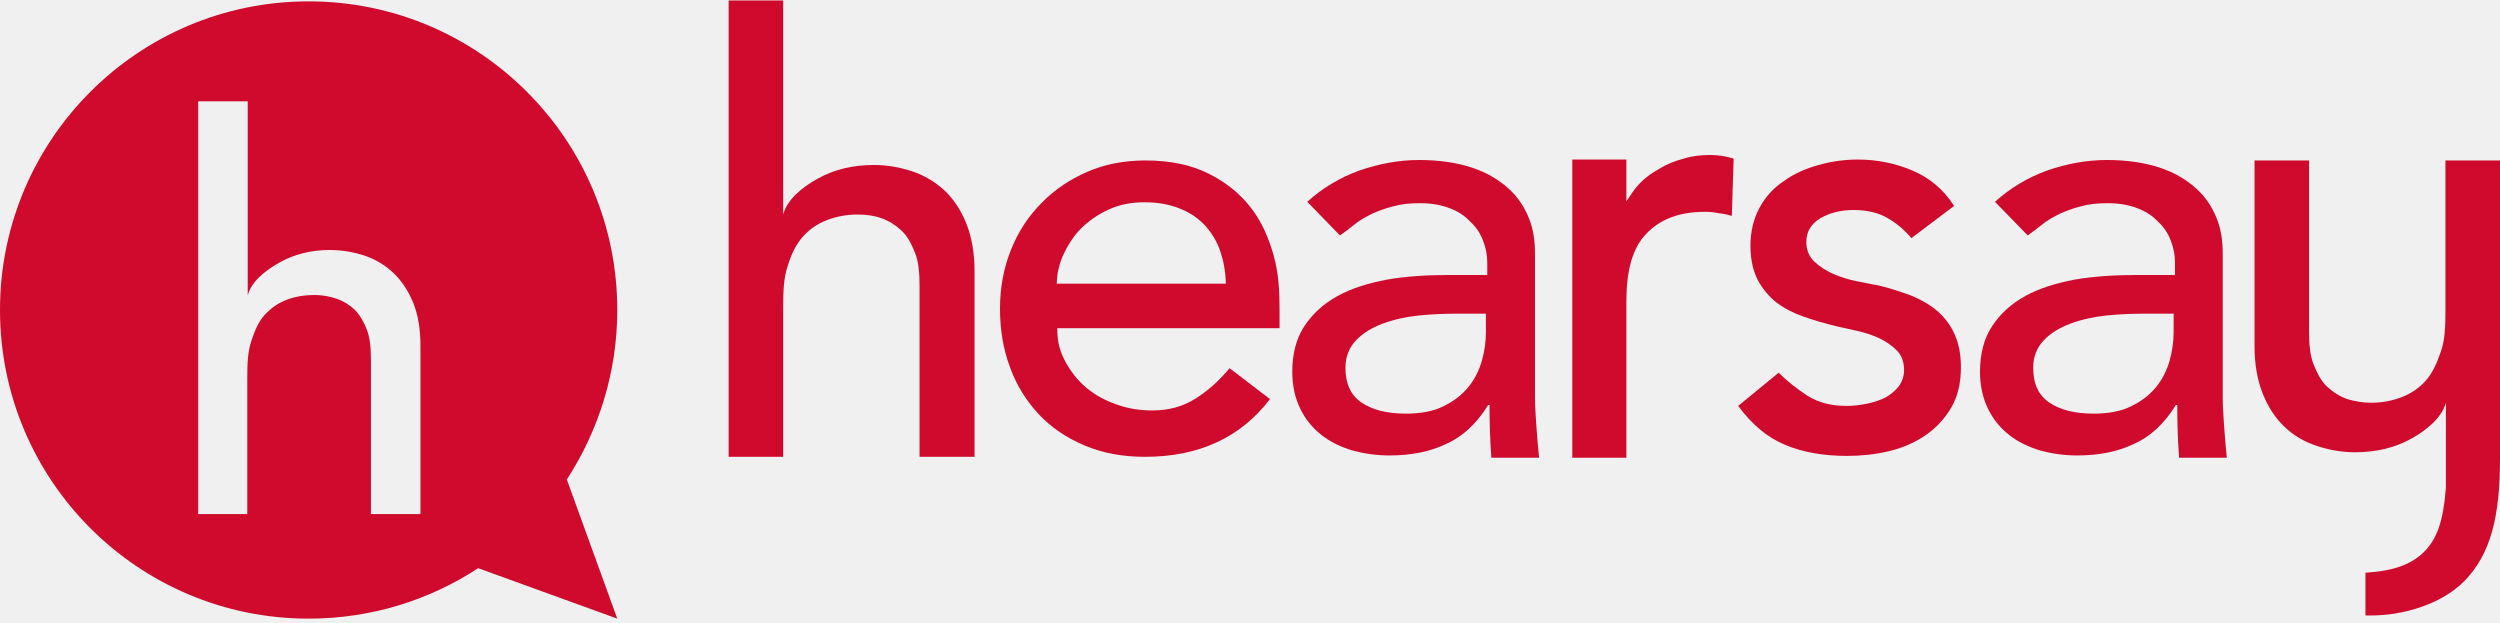
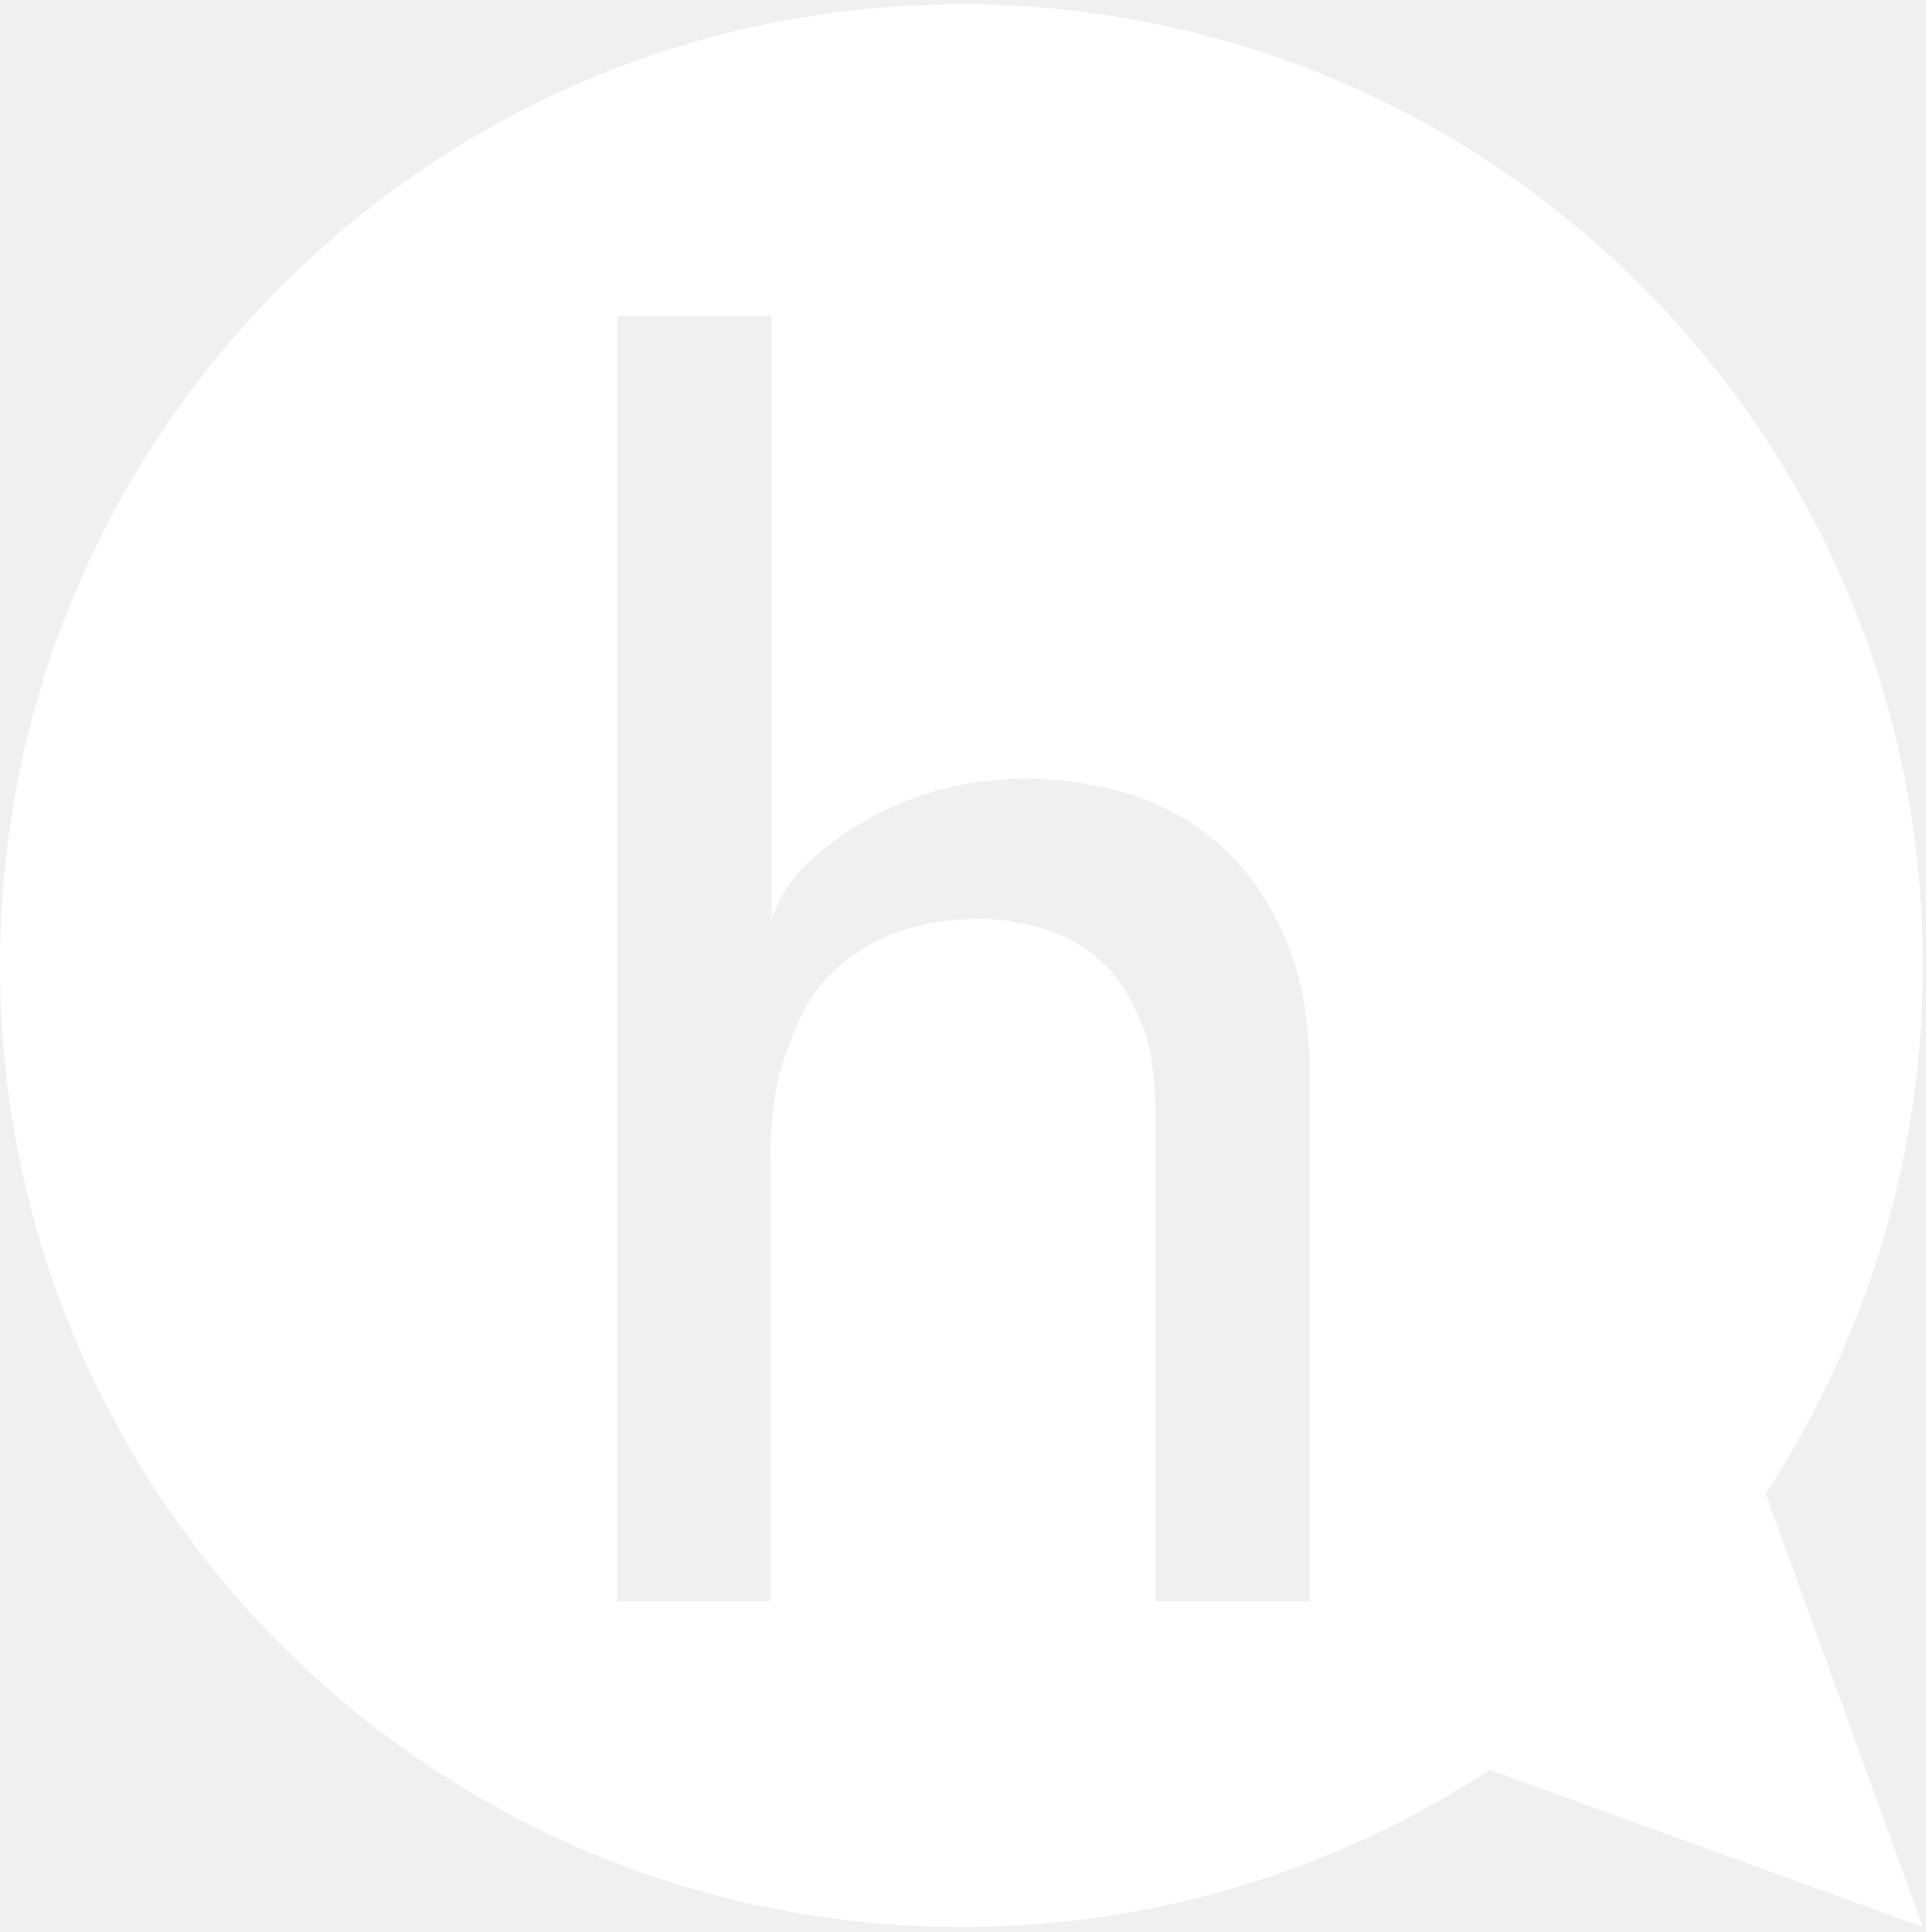
- <svg xmlns="http://www.w3.org/2000/svg" width="550px" height="137px" viewBox="0 0 550 137" version="1.1">
+ <svg xmlns="http://www.w3.org/2000/svg" width="300px" height="301px" viewBox="0 0 300 301" version="1.1">
  <defs />
  <g id="Hiring-Vendor-Logos" stroke="none" stroke-width="1" fill="none" fill-rule="evenodd">
-     <g id="hearsay logo" fill-rule="nonzero" fill="#CF0A2C">
-       <g>
-         <g id="Group" transform="translate(160, 0)">
-           <path d="M278.9,44.4 C282.2,41.4 286,39.1 290.4,37.5 C294.8,36 299.1,35.2 303.5,35.2 C308,35.2 311.9,35.8 315.2,36.9 C318.5,38 321.1,39.6 323.2,41.5 C325.3,43.4 326.7,45.6 327.7,48.1 C328.7,50.6 329,53.2 329,55.9 L329,87.5 C329,89.7 329.2,91.9 329.3,93.7 C329.4,95.5 329.7,98.6 329.9,100.7 L319.4,100.7 C319.1,96.5 319,93.3 319,89.1 L318.7,89.1 C316.1,93.3 313,96.1 309.4,97.7 C305.8,99.4 301.7,100.2 297,100.2 C294.1,100.2 291.4,99.8 288.8,99.1 C286.2,98.3 283.9,97.2 281.9,95.6 C279.9,94 278.4,92.1 277.3,89.8 C276.2,87.5 275.6,84.8 275.6,81.8 C275.6,77.8 276.5,74.4 278.3,71.7 C280.1,69 282.5,66.8 285.6,65.1 C288.7,63.4 292.3,62.3 296.5,61.5 C300.6,60.8 305.1,60.5 309.8,60.5 L318.5,60.5 L318.5,57.7 C318.5,56.1 318.2,54.6 317.6,53 C317,51.4 316.1,50 314.8,48.8 C313.6,47.5 312.1,46.5 310.2,45.8 C308.4,45.1 306.2,44.7 303.7,44.7 C301.4,44.7 299.5,44.9 297.8,45.4 C296.1,45.8 294.6,46.4 293.2,47 C291.8,47.7 290.5,48.4 289.4,49.3 C288.3,50.2 287.2,51 286.1,51.8 L278.9,44.4 Z M312.1,69 C309.3,69 306.5,69.1 303.5,69.4 C300.6,69.7 297.9,70.3 295.5,71.2 C293.1,72.1 291.1,73.3 289.6,74.9 C288.1,76.5 287.3,78.5 287.3,80.9 C287.3,84.5 288.5,87 290.9,88.6 C293.3,90.2 296.5,91 300.6,91 C303.8,91 306.6,90.5 308.8,89.4 C311.1,88.3 312.9,86.9 314.3,85.2 C315.7,83.5 316.7,81.5 317.3,79.4 C317.9,77.3 318.2,75.2 318.2,73.1 L318.2,69 L312.1,69 Z" id="Shape" />
-           <path d="M185.9,35.1 L197.8,35.1 L197.8,44.6 L197.6,44.6 C198.4,43.5 199.4,41.7 200.7,40.4 C202,39 203.5,38 205.1,37.1 C206.7,36.1 208.5,35.4 210.4,34.9 C212.3,34.3 214.2,34.1 216.2,34.1 C218.1,34.1 219.9,34.4 221.4,34.9 L221,47.5 C220,47.2 219.1,47 218.1,46.9 C217.1,46.7 216.2,46.6 215.2,46.6 C209.4,46.6 205.3,48.2 202.2,51.4 C199.1,54.6 197.8,59.6 197.8,66.4 L197.8,100.7 L185.9,100.7 L185.9,35.1 L185.9,35.1 Z" id="Shape" />
-           <path d="M260.5,52.4 C259.1,50.7 257.4,49.2 255.3,48 C253.3,46.8 250.7,46.2 247.8,46.2 C245,46.2 242.6,46.8 240.5,48 C238.5,49.2 237.4,50.9 237.4,53.2 C237.4,55 238,56.5 239.2,57.6 C240.4,58.7 241.8,59.6 243.4,60.3 C245,61 246.7,61.5 248.6,61.9 C250.4,62.2 252,62.6 253.3,62.8 C255.8,63.4 258.2,64.2 260.4,65 C262.6,65.9 264.5,67 266.2,68.4 C267.8,69.8 269.1,71.5 270,73.5 C270.9,75.5 271.4,77.9 271.4,80.8 C271.4,84.3 270.7,87.3 269.2,89.8 C267.7,92.3 265.8,94.3 263.4,95.9 C261,97.5 258.4,98.6 255.4,99.3 C252.4,100 249.4,100.3 246.3,100.3 C241.2,100.3 236.6,99.5 232.8,97.9 C228.9,96.3 225.5,93.5 222.4,89.3 L231.3,82 C233.2,83.9 235.4,85.6 237.7,87.1 C240.1,88.6 242.9,89.3 246.3,89.3 C247.8,89.3 249.3,89.1 250.8,88.8 C252.3,88.5 253.7,88 254.9,87.4 C256.1,86.7 257,85.9 257.8,84.9 C258.5,83.9 258.9,82.7 258.9,81.4 C258.9,79.7 258.4,78.2 257.3,77.1 C256.2,76 254.9,75.1 253.4,74.4 C251.9,73.7 250.3,73.2 248.6,72.8 C246.9,72.4 245.4,72.1 244.1,71.8 C241.6,71.2 239.2,70.5 236.9,69.7 C234.6,68.9 232.6,67.9 230.9,66.6 C229.2,65.3 227.8,63.6 226.7,61.6 C225.7,59.6 225.1,57.1 225.1,54.1 C225.1,50.9 225.8,48.1 227.1,45.7 C228.4,43.3 230.2,41.3 232.5,39.8 C234.7,38.2 237.2,37.1 240.1,36.3 C242.9,35.5 245.8,35.1 248.7,35.1 C252.9,35.1 256.9,35.9 260.7,37.5 C264.5,39.1 267.6,41.7 269.9,45.3 L260.5,52.4 Z" id="Shape" />
-           <path d="M54.3,100.5 L42.3,100.5 L42.3,62.9 C42.3,60.1 42.1,57.6 41.3,55.6 C40.5,53.6 39.6,51.9 38.3,50.7 C37,49.5 35.6,48.6 33.9,48 C32.2,47.4 30.5,47.2 28.7,47.2 C26.3,47.2 24.1,47.6 22,48.4 C19.9,49.2 18.1,50.4 16.6,52.1 C15.1,53.8 14.1,55.9 13.3,58.5 C12.4,61.1 12.3,64.1 12.3,67.6 L12.3,100.5 L0.3,100.5 L0.3,0.1 L12.3,0.1 L12.3,47.2 C13.2,43.9 16.3,41.3 19.9,39.3 C23.5,37.3 27.5,36.3 32.3,36.3 C35.2,36.3 38,36.8 40.7,37.7 C43.4,38.6 45.7,40 47.8,41.9 C49.8,43.8 51.4,46.2 52.6,49.2 C53.8,52.2 54.4,55.7 54.4,59.7 L54.4,100.5 L54.3,100.5 Z" id="Shape" />
-           <path d="M72.6,72.2 C72.6,75.4 73.2,77.3 74.4,79.6 C75.6,81.8 77.1,83.7 79,85.3 C80.9,86.9 83.1,88.1 85.7,89 C88.2,89.9 90.8,90.3 93.5,90.3 C97.2,90.3 100.3,89.4 103,87.7 C105.7,86 108.2,83.8 110.5,81 L119.4,87.8 C112.9,96.3 103.7,100.5 91.9,100.5 C87,100.5 82.6,99.7 78.6,98 C74.6,96.3 71.3,94.1 68.5,91.1 C65.8,88.2 63.6,84.7 62.2,80.8 C60.7,76.8 60,72.5 60,67.9 C60,63.3 60.8,59 62.4,55 C64,51 66.2,47.6 69.1,44.7 C71.9,41.8 75.3,39.5 79.2,37.8 C83.1,36.1 87.4,35.3 92,35.3 C97.5,35.3 102.1,36.3 105.9,38.2 C109.7,40.1 112.8,42.6 115.2,45.7 C117.6,48.8 119.1,52.3 120.2,56.2 C121.3,60.1 121.5,64 121.5,68 L121.5,72.2 L72.6,72.2 L72.6,72.2 Z M109.7,62.6 C109.6,59.4 109.2,57.6 108.5,55.4 C107.8,53.2 106.6,51.3 105.2,49.7 C103.7,48.1 101.9,46.8 99.6,45.9 C97.4,45 94.8,44.5 91.8,44.5 C88.9,44.5 86.3,45 83.9,46.1 C81.5,47.2 79.5,48.6 77.8,50.3 C76.1,52 74.9,54 73.9,56.1 C73,58.2 72.5,60.3 72.5,62.4 L109.7,62.4 L109.7,62.6 Z" id="Shape" />
-           <path d="M127.6,44.4 C130.9,41.4 134.7,39.1 139.1,37.5 C143.5,36 147.8,35.2 152.2,35.2 C156.7,35.2 160.6,35.8 163.9,36.9 C167.2,38 169.8,39.6 171.9,41.5 C174,43.4 175.4,45.6 176.4,48.1 C177.4,50.6 177.7,53.2 177.7,55.9 L177.7,87.5 C177.7,89.7 177.9,91.9 178,93.7 C178.1,95.5 178.4,98.6 178.6,100.7 L168.1,100.7 C167.8,96.5 167.7,93.3 167.7,89.1 L167.4,89.1 C164.8,93.3 161.7,96.1 158.1,97.7 C154.5,99.4 150.4,100.2 145.7,100.2 C142.8,100.2 140.1,99.8 137.5,99.1 C134.9,98.3 132.6,97.2 130.6,95.6 C128.6,94 127.1,92.1 126,89.8 C124.9,87.5 124.3,84.8 124.3,81.8 C124.3,77.8 125.2,74.4 127,71.7 C128.8,69 131.2,66.8 134.3,65.1 C137.4,63.4 141,62.3 145.2,61.5 C149.3,60.8 153.8,60.5 158.5,60.5 L167.2,60.5 L167.2,57.7 C167.2,56.1 166.9,54.6 166.3,53 C165.7,51.4 164.8,50 163.5,48.8 C162.3,47.5 160.8,46.5 158.9,45.8 C157.1,45.1 154.9,44.7 152.4,44.7 C150.1,44.7 148.2,44.9 146.5,45.4 C144.8,45.8 143.3,46.4 141.9,47 C140.5,47.7 139.2,48.4 138.1,49.3 C137,50.2 135.9,51 134.8,51.8 L127.6,44.4 Z M160.8,69 C158,69 155.2,69.1 152.2,69.4 C149.3,69.7 146.6,70.3 144.2,71.2 C141.8,72.1 139.8,73.3 138.3,74.9 C136.8,76.5 136,78.5 136,80.9 C136,84.5 137.2,87 139.6,88.6 C142,90.2 145.2,91 149.3,91 C152.5,91 155.3,90.5 157.5,89.4 C159.8,88.3 161.6,86.9 163,85.2 C164.4,83.5 165.4,81.5 166,79.4 C166.6,77.3 166.9,75.2 166.9,73.1 L166.9,69 L160.8,69 Z" id="Shape" />
-           <path d="M390,35.3 L378,35.3 L378,68.2 C378,71.7 377.9,74.8 377,77.3 C376.1,79.9 375.2,82 373.7,83.7 C372.2,85.4 370.4,86.6 368.3,87.4 C366.2,88.2 364,88.6 361.6,88.6 C359.8,88.6 358.1,88.3 356.4,87.8 C354.7,87.2 353.3,86.3 352,85.1 C350.7,83.9 349.8,82.2 349,80.2 C348.2,78.2 348,75.8 348,72.9 L348,35.3 L336,35.3 L336,62.3 L336,76.1 C336,80.1 336.6,83.6 337.8,86.6 C339,89.6 340.6,92 342.6,93.9 C344.6,95.8 346.9,97.2 349.7,98.1 C352.4,99 355.2,99.5 358.1,99.5 C362.8,99.5 366.9,98.5 370.5,96.5 C374.1,94.5 377.2,91.8 378.1,88.6 L378.1,107.3 C377.5,114.9 376.1,118.3 373.7,121 C370.8,124.1 366.8,125.6 360.4,126 L360.4,135.4 L361.8,135.4 C368.2,135.4 376.8,133.2 382.1,127.9 C388,121.9 390,113.6 390,100.8 L390,35.3 L390,35.3 Z" id="Shape" />
-         </g>
-         <path d="M135.8,68.2 C135.8,30.7 105.4,0.3 67.9,0.3 C30.4,0.3 0,30.7 0,68.2 C0,105.7 30.4,136.1 67.9,136.1 C81.7,136.1 94.5,132 105.2,125 L135.8,136.1 L124.7,105.5 C131.7,94.7 135.8,81.9 135.8,68.2 Z M92.5,113.1 L81.6,113.1 L81.6,79.1 C81.6,76.5 81.4,74.3 80.7,72.5 C80,70.7 79.1,69.2 78,68.1 C76.8,67 75.5,66.2 74,65.7 C72.5,65.2 70.9,64.9 69.3,64.9 C67.1,64.9 65.1,65.2 63.2,65.9 C61.3,66.6 59.7,67.7 58.3,69.2 C56.9,70.7 56.1,72.6 55.3,75 C54.5,77.3 54.4,80.1 54.4,83.3 L54.4,113.1 L43.6,113.1 L43.6,22.3 L54.5,22.3 L54.5,65 C55.3,62 58.1,59.7 61.4,57.8 C64.6,56 68.3,55 72.5,55 C75.1,55 77.6,55.4 80.1,56.2 C82.5,57 84.7,58.3 86.5,60 C88.3,61.7 89.8,63.9 90.9,66.6 C92,69.3 92.5,72.4 92.5,76.1 L92.5,113.1 Z" id="Shape" />
+     <g id="Artboard" fill-rule="nonzero" fill="#FFFFFF">
+       <g id="hearsay_logo">
+         <path d="M299.559,150.441 C299.559,67.721 232.5,0.662 149.779,0.662 C67.059,0.662 0,67.721 0,150.441 C0,233.162 67.059,300.221 149.779,300.221 C180.221,300.221 208.456,291.176 232.059,275.735 L299.559,300.221 L275.074,232.721 C290.515,208.897 299.559,180.662 299.559,150.441 Z M204.044,249.485 L180,249.485 L180,174.485 C180,168.75 179.559,163.897 178.015,159.926 C176.471,155.956 174.485,152.647 172.059,150.221 C169.412,147.794 166.544,146.029 163.235,144.926 C159.926,143.824 156.397,143.162 152.868,143.162 C148.015,143.162 143.603,143.824 139.412,145.368 C135.221,146.912 131.691,149.338 128.603,152.647 C125.515,155.956 123.75,160.147 121.985,165.441 C120.221,170.515 120,176.691 120,183.75 L120,249.485 L96.176,249.485 L96.176,49.191 L120.221,49.191 L120.221,143.382 C121.985,136.765 128.162,131.691 135.441,127.5 C142.5,123.529 150.662,121.324 159.926,121.324 C165.662,121.324 171.176,122.206 176.691,123.971 C181.985,125.735 186.838,128.603 190.809,132.353 C194.779,136.103 198.088,140.956 200.515,146.912 C202.941,152.868 204.044,159.706 204.044,167.868 L204.044,249.485 Z" id="Shape" />
      </g>
    </g>
  </g>
</svg>
